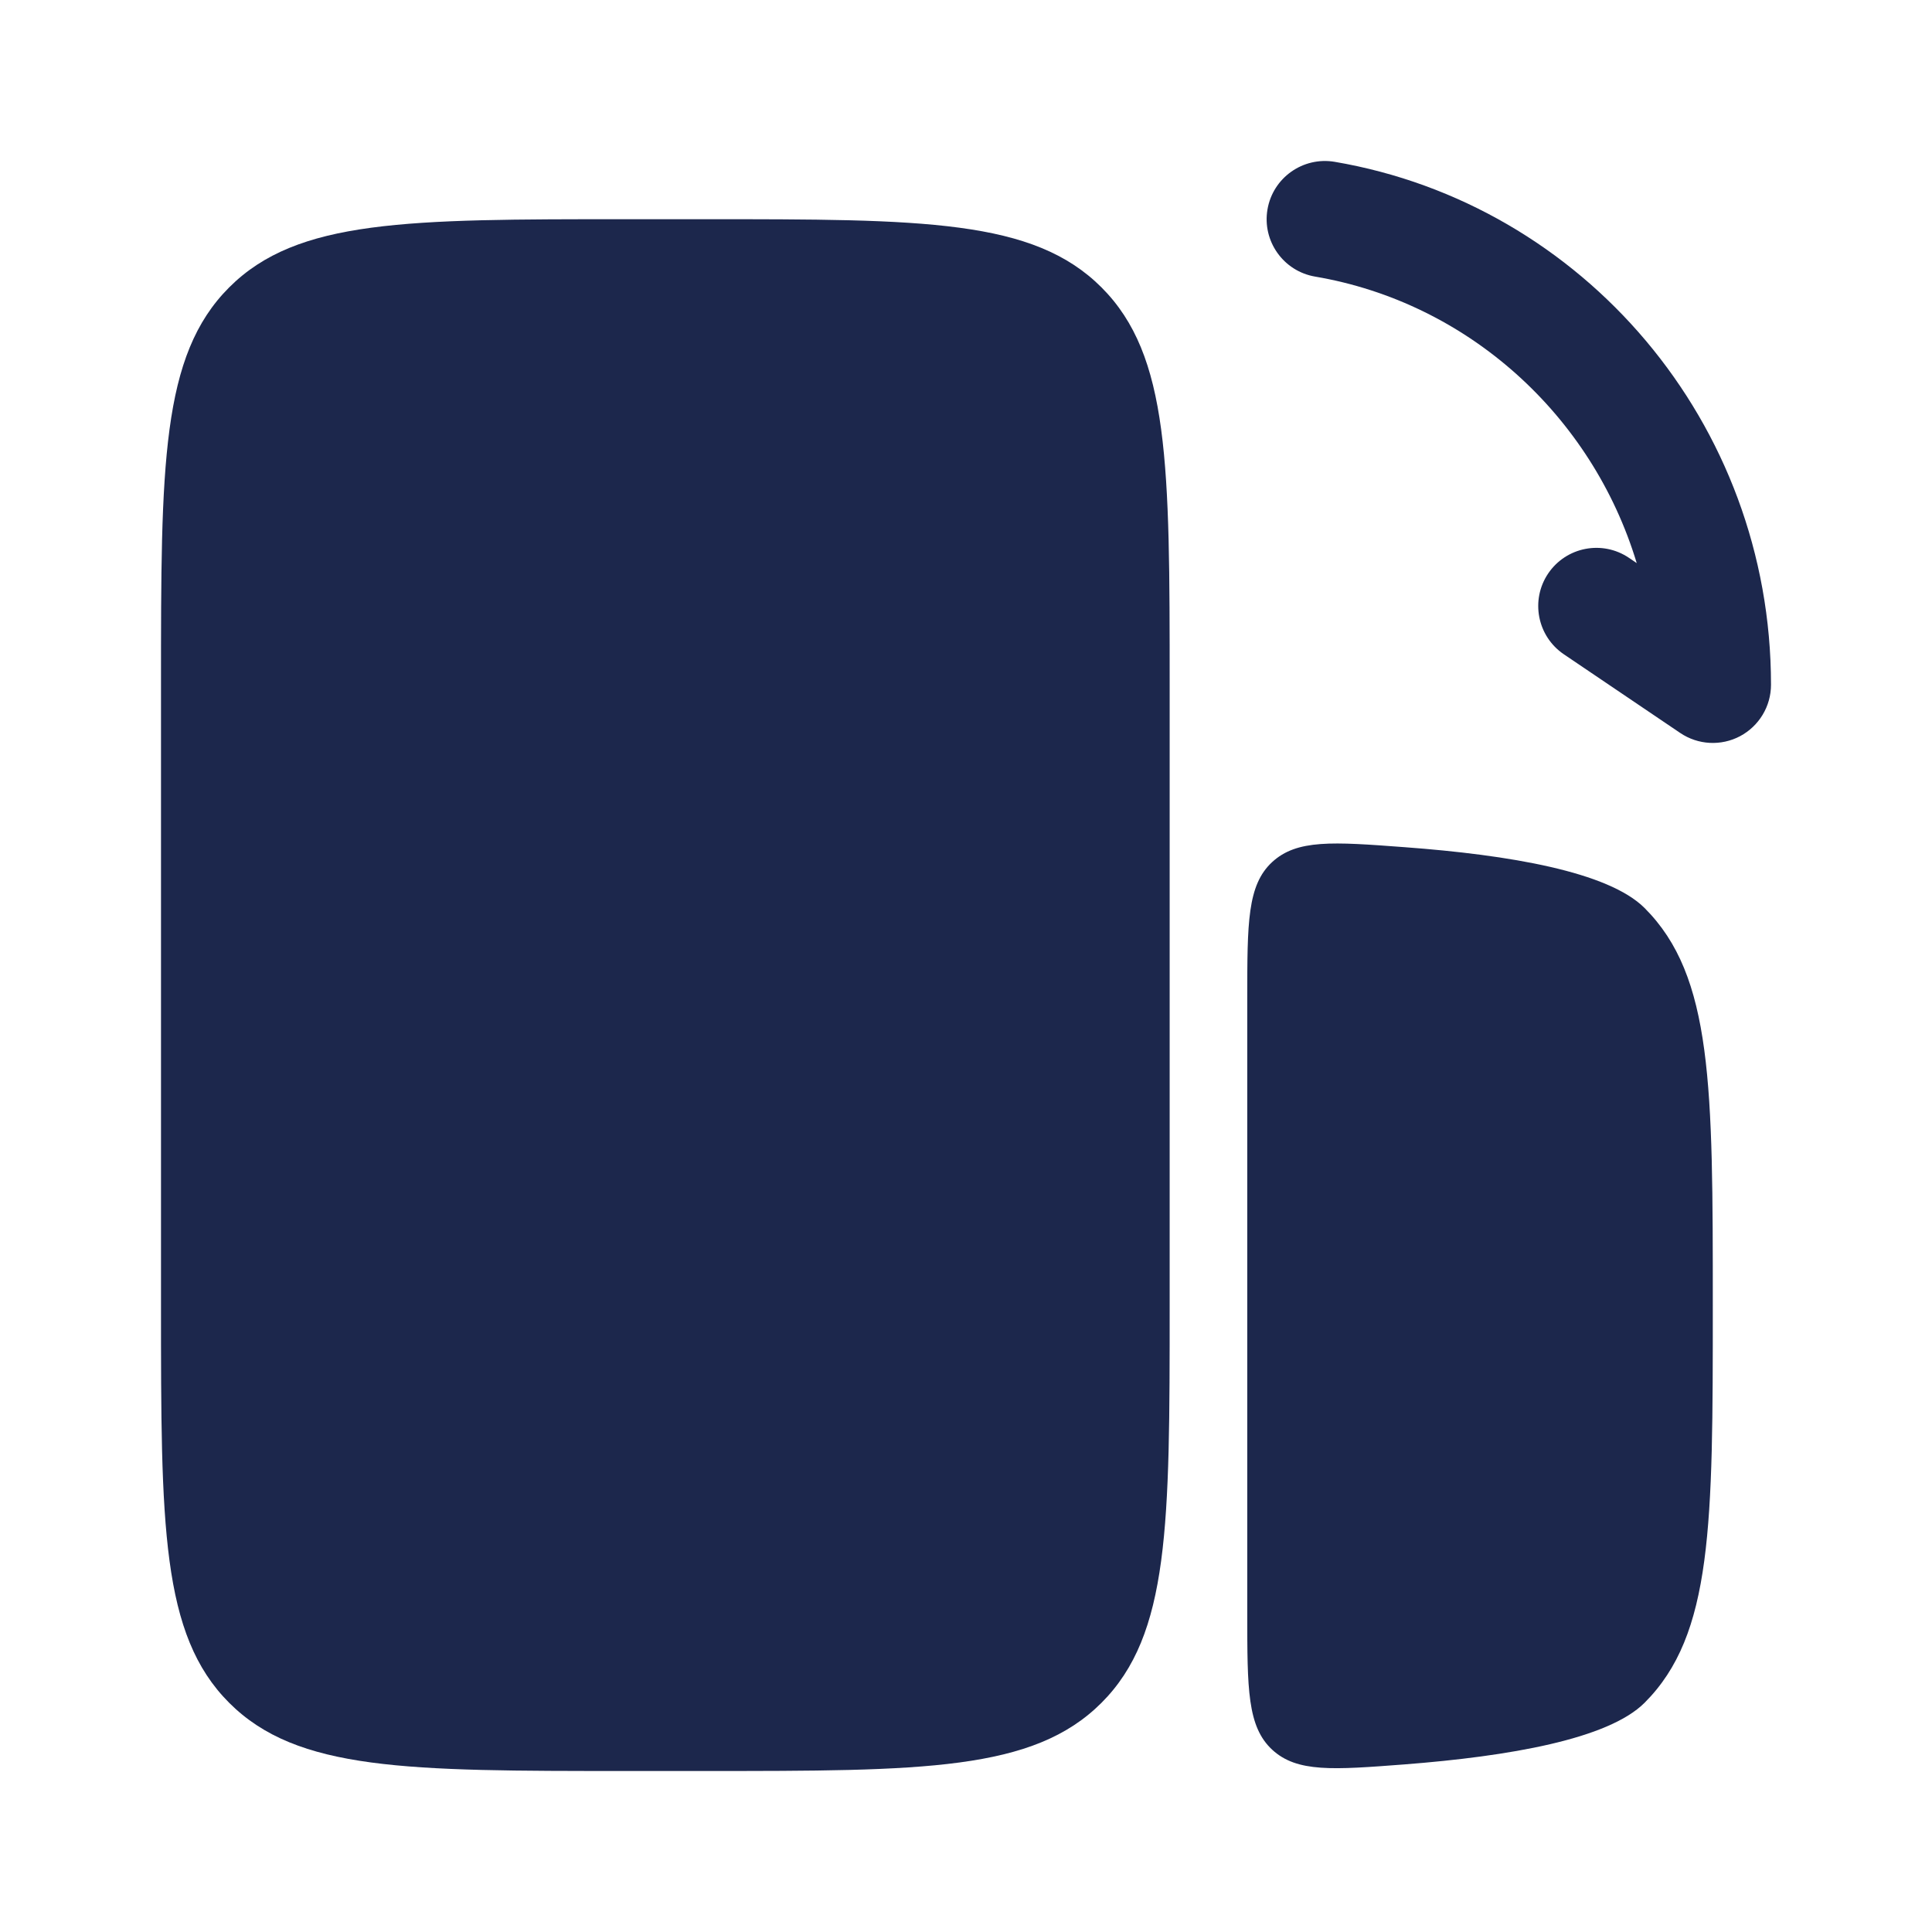
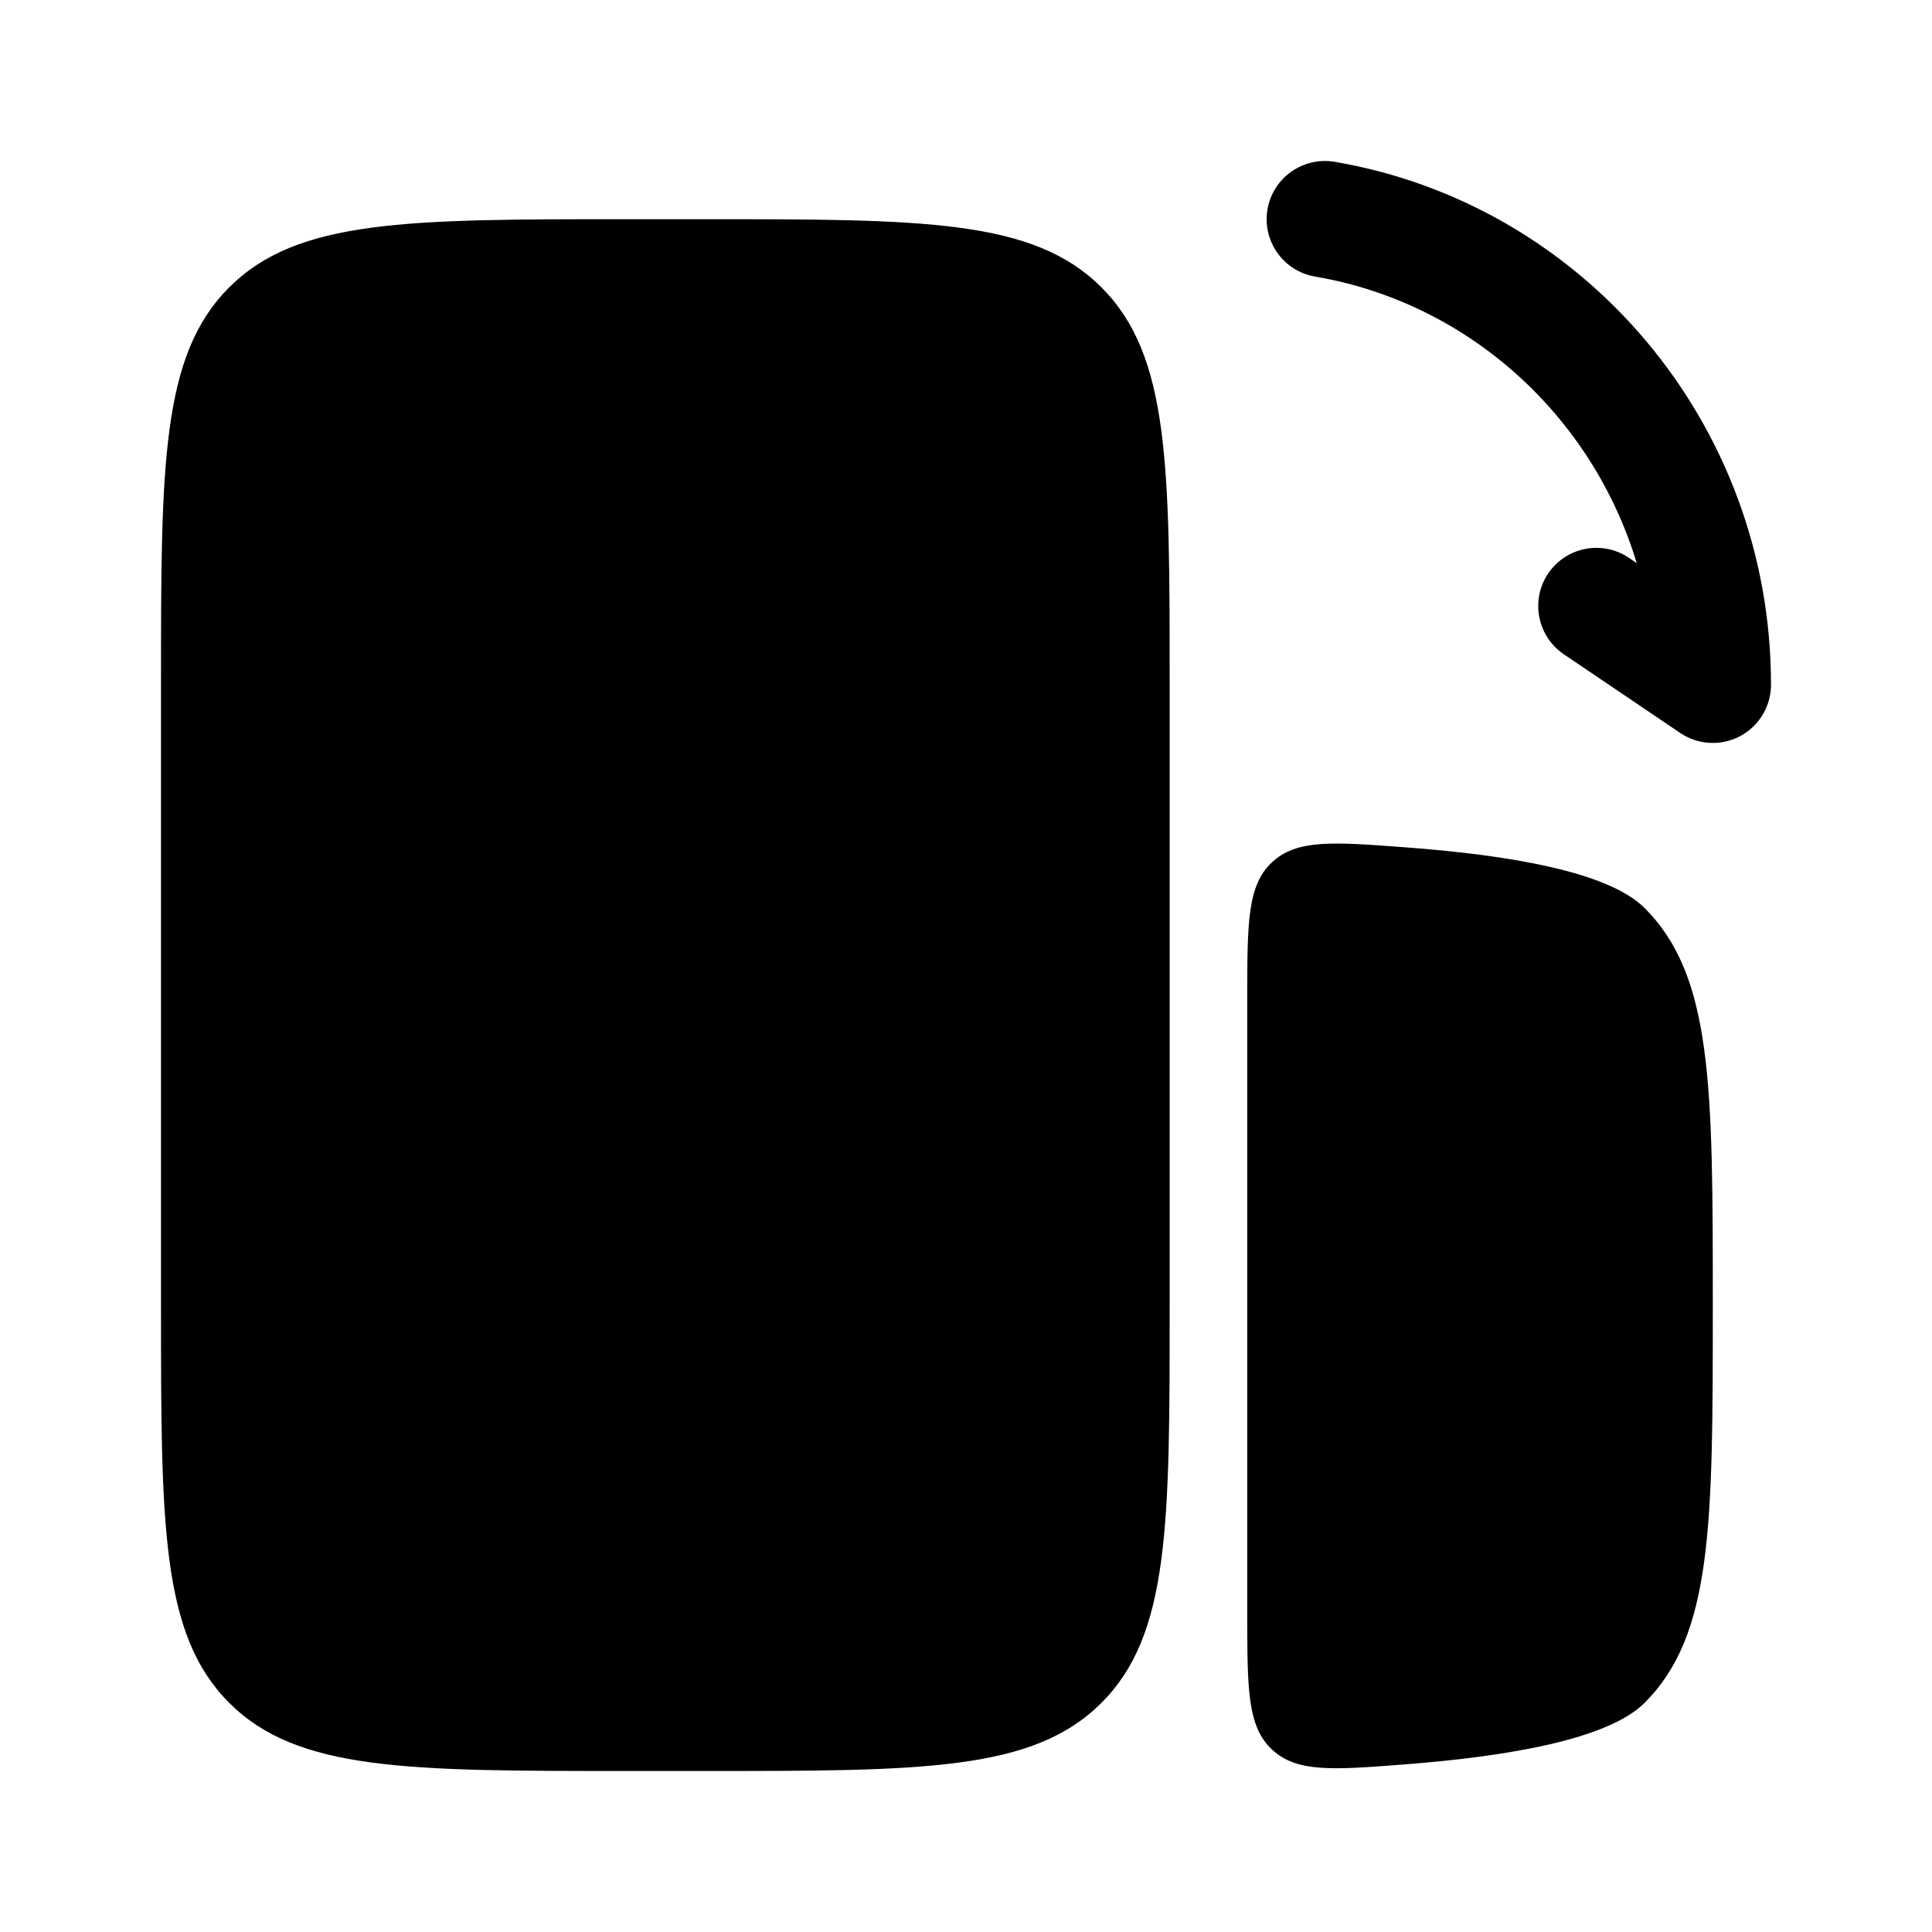
<svg xmlns="http://www.w3.org/2000/svg" width="24" height="24" viewBox="0 0 24 24" fill="none">
-   <path d="M2.847 3.57C2 4.417 2 5.78 2 8.506V16.217C2 18.943 2 20.306 2.847 21.153C3.694 22 5.057 22 7.783 22H8.747C11.473 22 12.836 22 13.683 21.153C14.53 20.306 14.53 18.943 14.53 16.217V8.506C14.53 5.78 14.53 4.417 13.683 3.57C12.836 2.723 11.473 2.723 8.747 2.723H7.783C5.057 2.723 3.694 2.723 2.847 3.57Z" fill-rule="evenodd" clip-rule="evenodd" fill="#1C274C" />
-   <path d="M21.277 16.216C21.277 18.942 21.277 20.305 20.43 21.152C19.979 21.604 18.748 21.817 17.448 21.918C16.557 21.986 16.112 22.02 15.803 21.735C15.494 21.448 15.494 20.98 15.494 20.044V12.402C15.494 11.464 15.494 10.996 15.802 10.71C16.11 10.425 16.556 10.457 17.448 10.524C18.748 10.62 19.979 10.829 20.43 11.28C21.277 12.127 21.277 13.489 21.277 16.216Z" fill-rule="evenodd" clip-rule="evenodd" fill="#1C274C" />
-   <path d="M15.745 2.602C15.812 2.208 16.186 1.944 16.579 2.01C19.663 2.535 22 5.249 22 8.506C22 8.774 21.852 9.019 21.616 9.145C21.38 9.27 21.094 9.255 20.872 9.105L19.427 8.128C19.096 7.904 19.009 7.455 19.232 7.124C19.456 6.793 19.905 6.706 20.236 6.93L20.332 6.995C19.776 5.155 18.231 3.758 16.337 3.436C15.943 3.369 15.678 2.995 15.745 2.602Z" fill-rule="evenodd" clip-rule="evenodd" fill="#1C274C" />
+   <path d="M2.847 3.57C2 4.417 2 5.78 2 8.506V16.217C2 18.943 2 20.306 2.847 21.153C3.694 22 5.057 22 7.783 22H8.747C11.473 22 12.836 22 13.683 21.153C14.53 20.306 14.53 18.943 14.53 16.217V8.506C14.53 5.78 14.53 4.417 13.683 3.57C12.836 2.723 11.473 2.723 8.747 2.723H7.783C5.057 2.723 3.694 2.723 2.847 3.57Z" fill-rule="evenodd" clip-rule="evenodd" fill="black" />
+   <path d="M21.277 16.217C21.277 18.943 21.277 20.306 20.43 21.153C19.979 21.604 18.748 21.818 17.448 21.918C16.557 21.987 16.112 22.021 15.803 21.735C15.494 21.449 15.494 20.98 15.494 20.044V12.402C15.494 11.465 15.494 10.997 15.802 10.711C16.11 10.425 16.556 10.458 17.448 10.525C18.748 10.621 19.979 10.829 20.43 11.28C21.277 12.127 21.277 13.49 21.277 16.217Z" fill-rule="evenodd" clip-rule="evenodd" fill="black" />
+   <path d="M15.745 2.602C15.812 2.208 16.186 1.944 16.579 2.01C19.663 2.535 22 5.249 22 8.506C22 8.774 21.852 9.019 21.616 9.145C21.38 9.27 21.094 9.255 20.872 9.105L19.427 8.128C19.096 7.904 19.009 7.455 19.232 7.124C19.456 6.793 19.905 6.706 20.236 6.93L20.332 6.995C19.776 5.155 18.231 3.758 16.337 3.436C15.943 3.369 15.678 2.995 15.745 2.602Z" fill-rule="evenodd" clip-rule="evenodd" fill="black" />
</svg>
